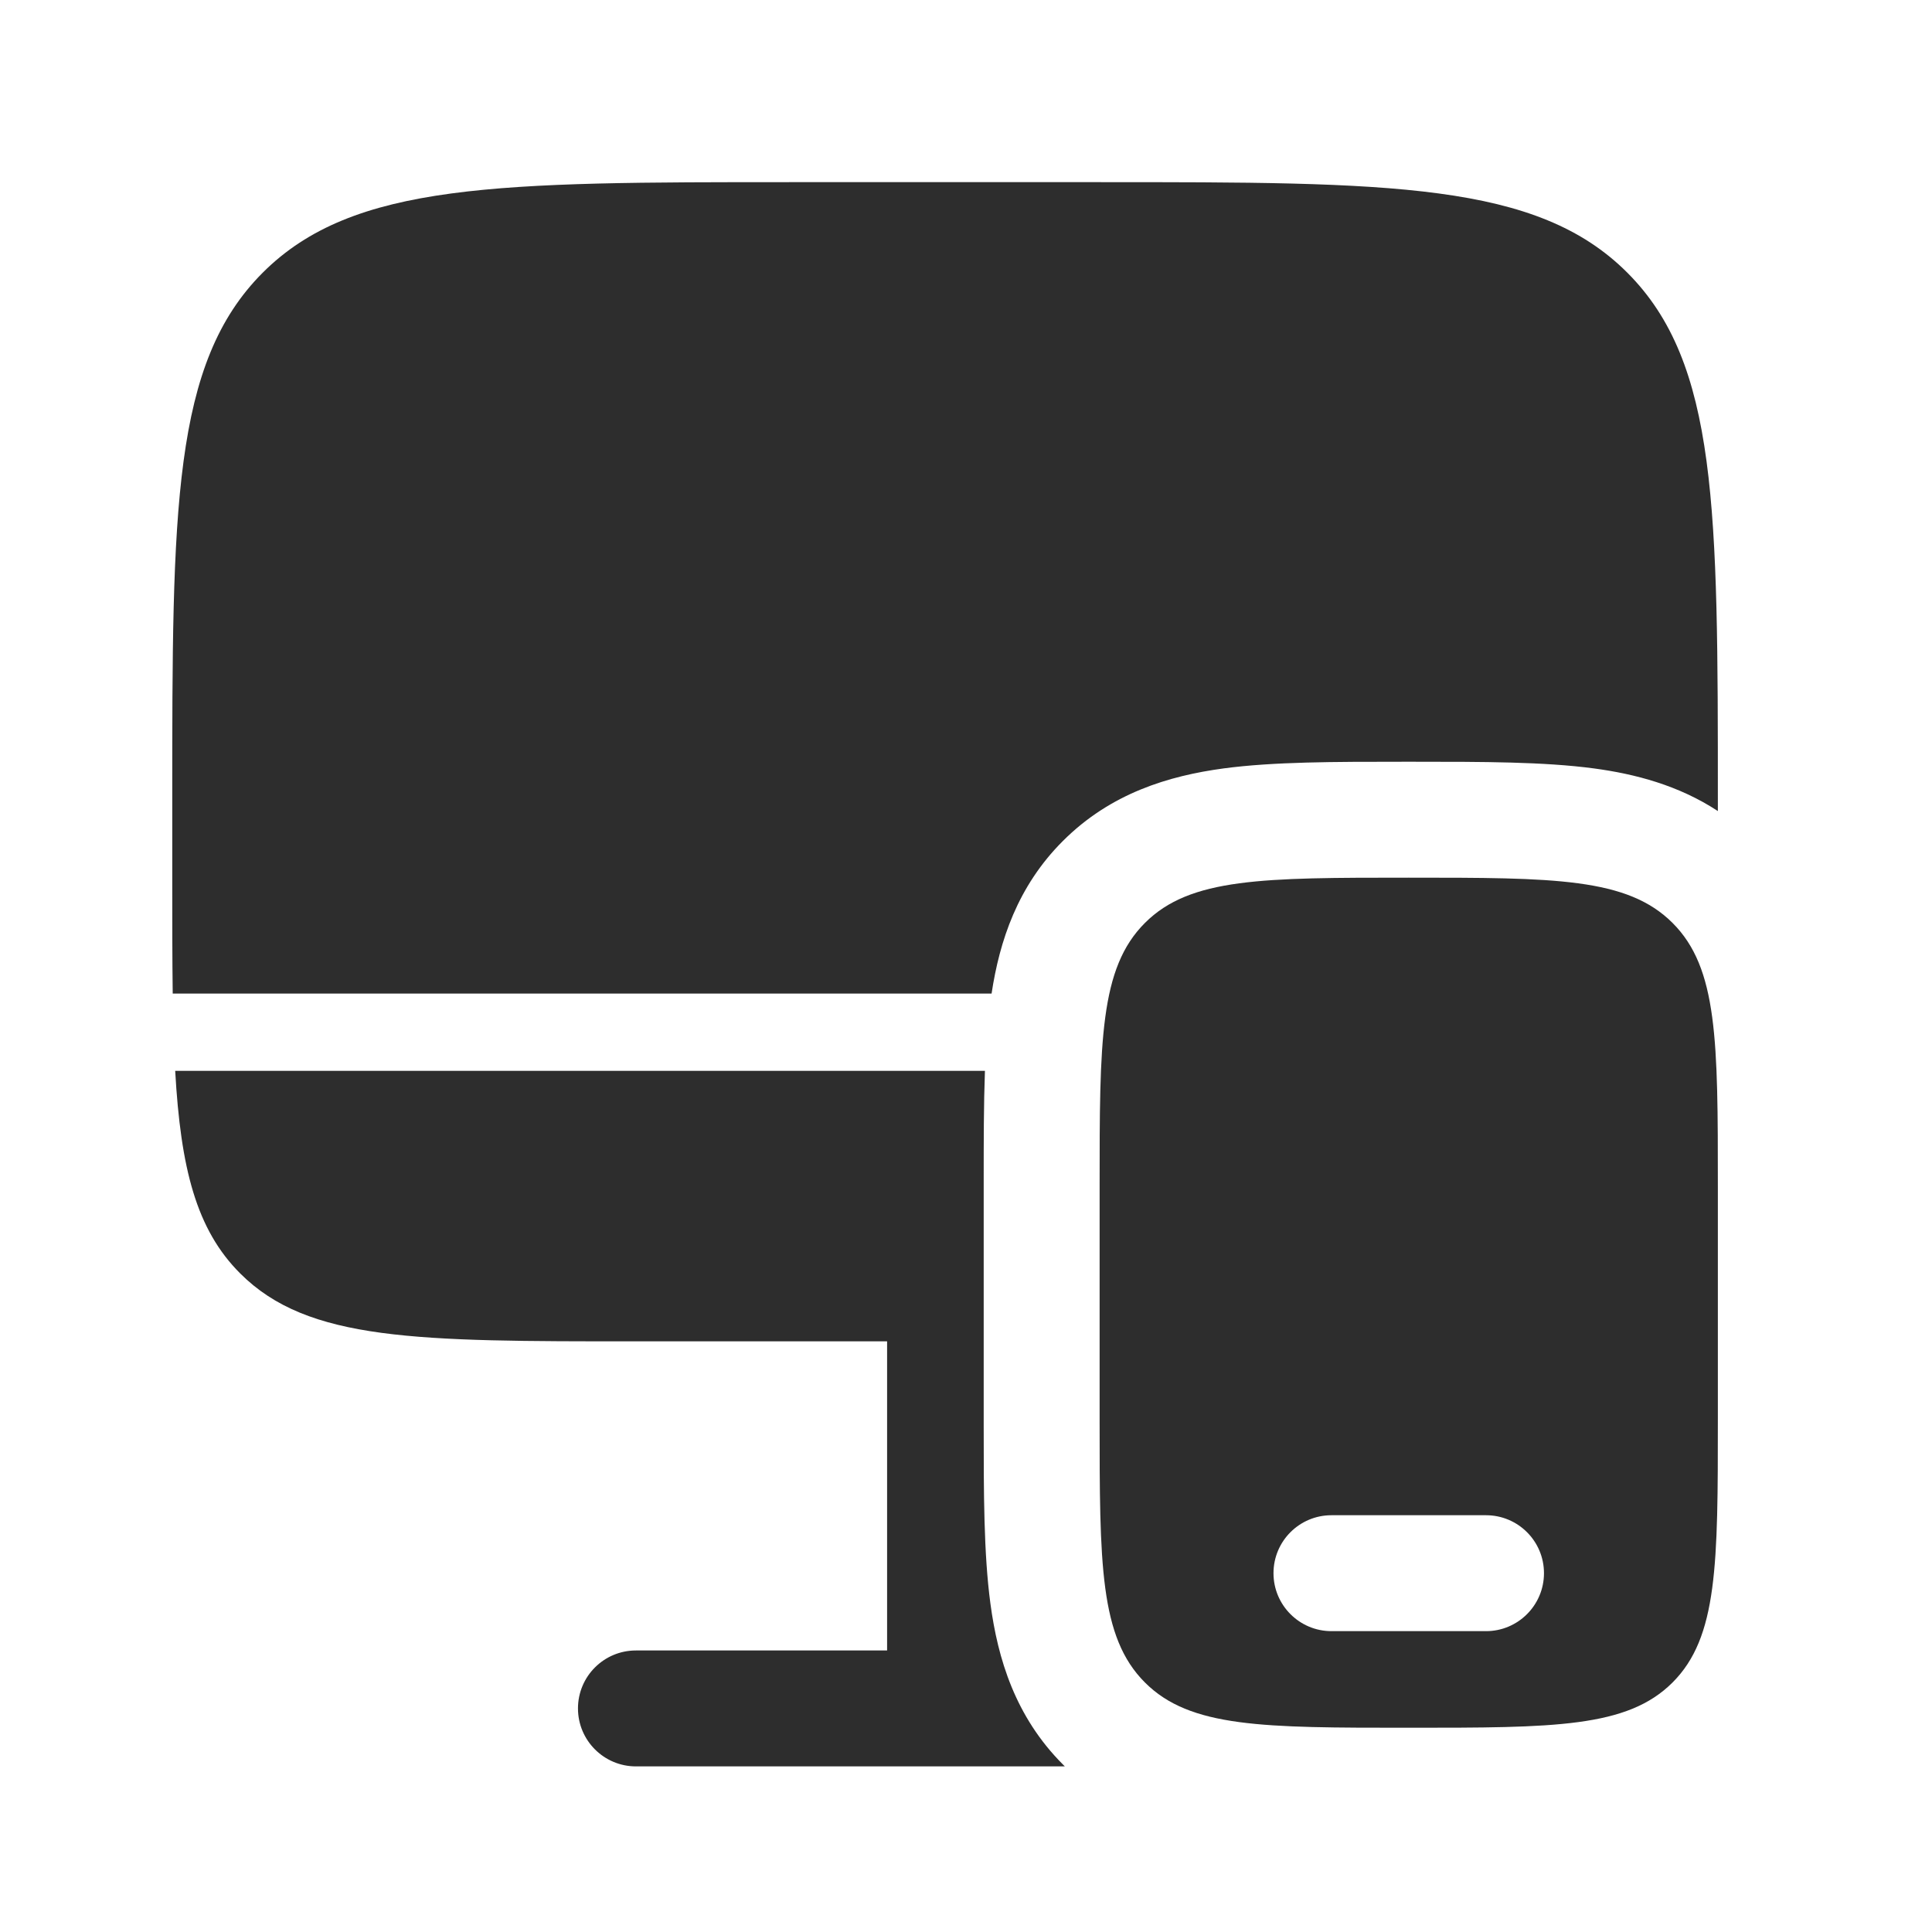
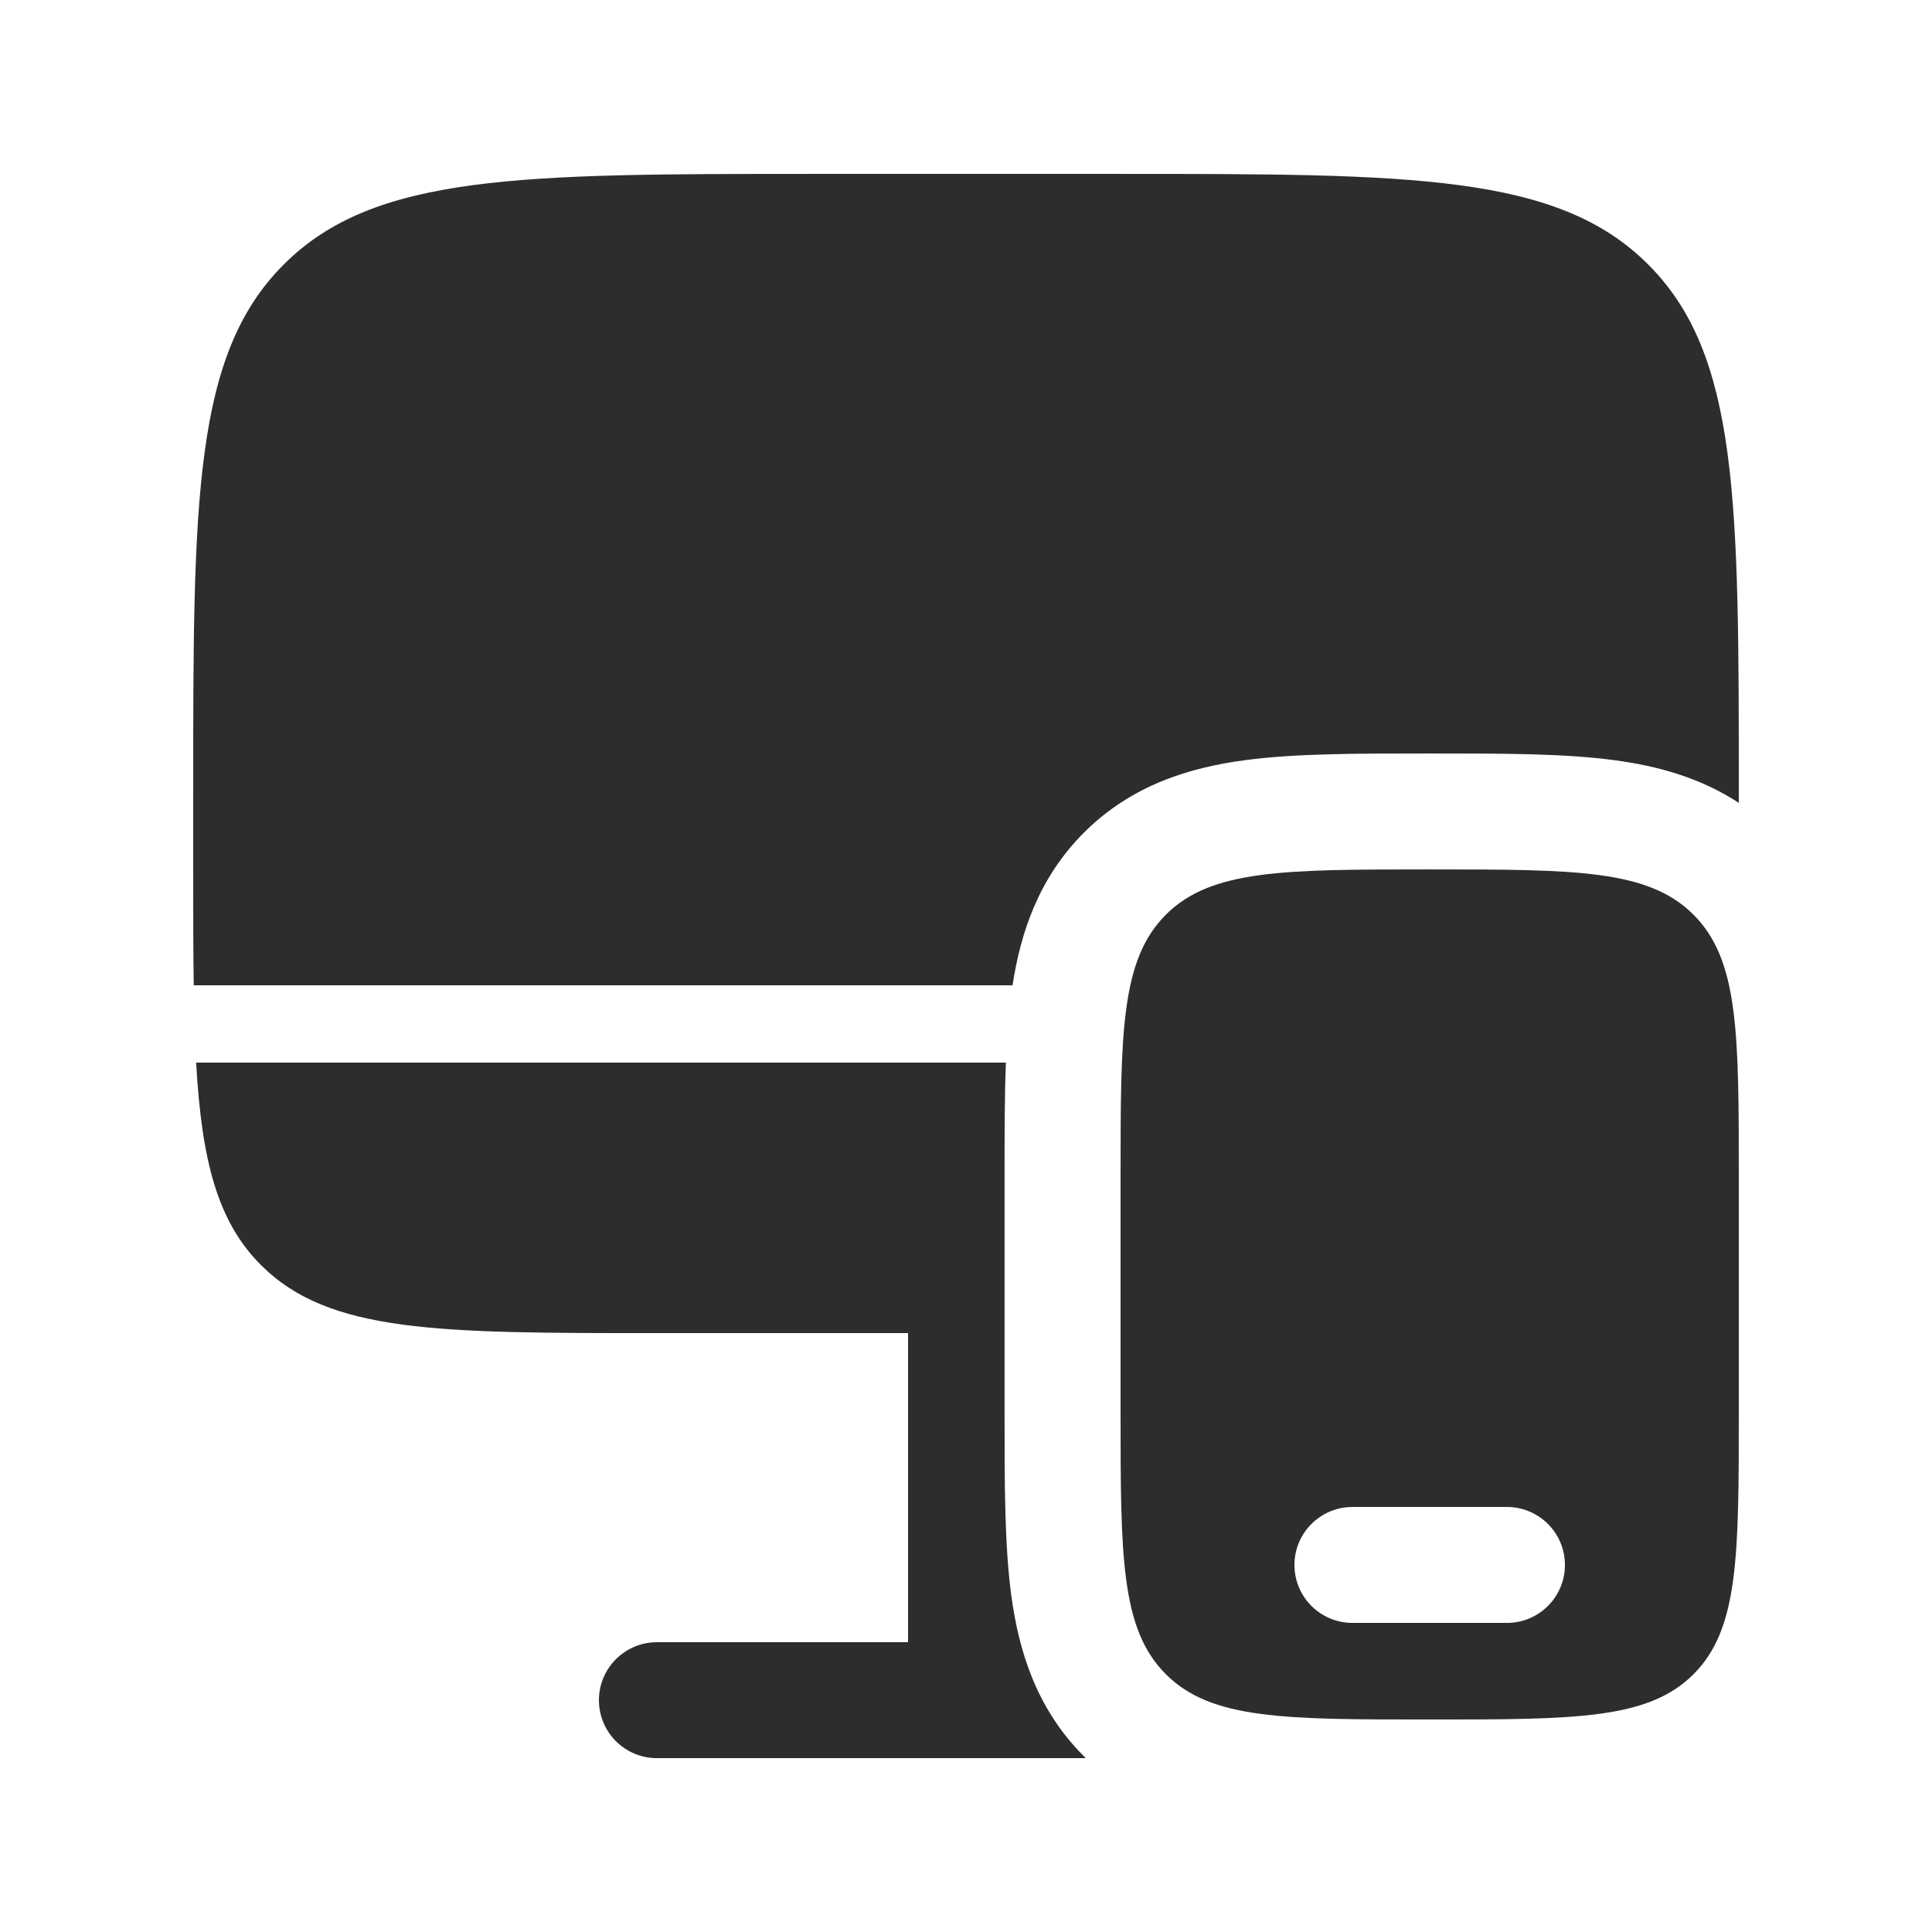
- <svg xmlns="http://www.w3.org/2000/svg" width="25" height="25" viewBox="0 0 25 25" fill="none">
-   <path d="M14.229 2.357H10.229C6.458 2.357 4.572 2.357 3.4 3.528C2.229 4.7 2.229 6.585 2.229 10.357V11.357C2.229 11.908 2.229 12.406 2.235 12.857H12.831C12.934 12.177 13.166 11.469 13.754 10.882C14.372 10.264 15.123 10.039 15.835 9.943C16.48 9.857 17.274 9.857 18.139 9.857H18.318C19.184 9.857 19.978 9.857 20.623 9.943C21.16 10.015 21.721 10.162 22.229 10.495V10.357C22.229 6.585 22.229 4.7 21.057 3.528C19.886 2.357 18 2.357 14.229 2.357Z" fill="#2D2D2D" />
-   <path d="M3.108 16.478C3.986 17.357 5.4 17.357 8.229 17.357H11.479V21.357H8.229C7.815 21.357 7.479 21.692 7.479 22.107C7.479 22.521 7.815 22.857 8.229 22.857H13.779L13.754 22.832C13.136 22.213 12.911 21.462 12.816 20.751C12.729 20.105 12.729 19.312 12.729 18.446V15.267C12.729 14.768 12.729 14.293 12.745 13.857H2.267C2.338 15.115 2.538 15.909 3.108 16.478Z" fill="#2D2D2D" />
-   <path fill-rule="evenodd" clip-rule="evenodd" d="M22.229 15.357V18.357C22.229 20.242 22.229 21.185 21.643 21.771C21.057 22.357 20.114 22.357 18.229 22.357C16.343 22.357 15.4 22.357 14.815 21.771C14.229 21.185 14.229 20.242 14.229 18.357V15.357C14.229 13.471 14.229 12.528 14.815 11.943C15.4 11.357 16.343 11.357 18.229 11.357C20.114 11.357 21.057 11.357 21.643 11.943C22.229 12.528 22.229 13.471 22.229 15.357ZM16.479 20.357C16.479 19.942 16.815 19.607 17.229 19.607H19.229C19.643 19.607 19.979 19.942 19.979 20.357C19.979 20.771 19.643 21.107 19.229 21.107H17.229C16.815 21.107 16.479 20.771 16.479 20.357Z" fill="#2D2D2D" />
+ <svg xmlns="http://www.w3.org/2000/svg" width="25" height="25" viewBox="0 0 25 25" fill="none" version="1.1" id="svg3">
+   <defs id="defs3" />
+   <g id="g3" transform="translate(0.27111,-0.1067)">
+     <path d="m 14.229,2.357 h -4 c -3.771,0 -5.657,0 -6.828,1.172 C 2.229,4.7 2.229,6.585 2.229,10.357 v 1 c 0,0.552 0,1.049 0.007,1.5 h 10.595 c 0.104,-0.679 0.336,-1.387 0.923,-1.975 0.618,-0.618 1.369,-0.843 2.08,-0.938 0.646,-0.087 1.439,-0.087 2.305,-0.087 h 0.179 c 0.866,-10e-5 1.659,-1.9e-4 2.305,0.087 0.537,0.072 1.097,0.218 1.606,0.552 v -0.138 c 0,-3.771 0,-5.657 -1.172,-6.828 C 19.886,2.357 18,2.357 14.229,2.357 Z" fill="#2d2d2d" id="path1" />
+     <path d="m 3.108,16.478 c 0.879,0.879 2.293,0.879 5.121,0.879 h 3.25 v 4 H 8.229 c -0.414,0 -0.75,0.336 -0.75,0.75 0,0.414 0.336,0.75 0.75,0.75 H 13.779 L 13.754,22.832 c -0.618,-0.618 -0.843,-1.369 -0.939,-2.08 -0.087,-0.646 -0.087,-1.439 -0.087,-2.305 v -3.179 c -10e-5,-0.499 -10e-5,-0.974 0.017,-1.411 H 2.267 c 0.071,1.258 0.271,2.052 0.84,2.621 z" fill="#2d2d2d" id="path2" />
+     <path fill-rule="evenodd" clip-rule="evenodd" d="m 22.229,15.357 v 3 c 0,1.886 0,2.828 -0.586,3.414 -0.586,0.586 -1.529,0.586 -3.414,0.586 -1.886,0 -2.828,0 -3.414,-0.586 -0.586,-0.586 -0.586,-1.529 -0.586,-3.414 v -3 c 0,-1.886 0,-2.828 0.586,-3.414 0.586,-0.586 1.529,-0.586 3.414,-0.586 1.886,0 2.828,0 3.414,0.586 0.586,0.586 0.586,1.529 0.586,3.414 z m -5.75,5 c 0,-0.414 0.336,-0.75 0.75,-0.75 h 2 c 0.414,0 0.75,0.336 0.75,0.75 0,0.414 -0.336,0.75 -0.75,0.75 h -2 c -0.414,0 -0.75,-0.336 -0.75,-0.75 z" fill="#2d2d2d" id="path3" />
+   </g>
</svg>
